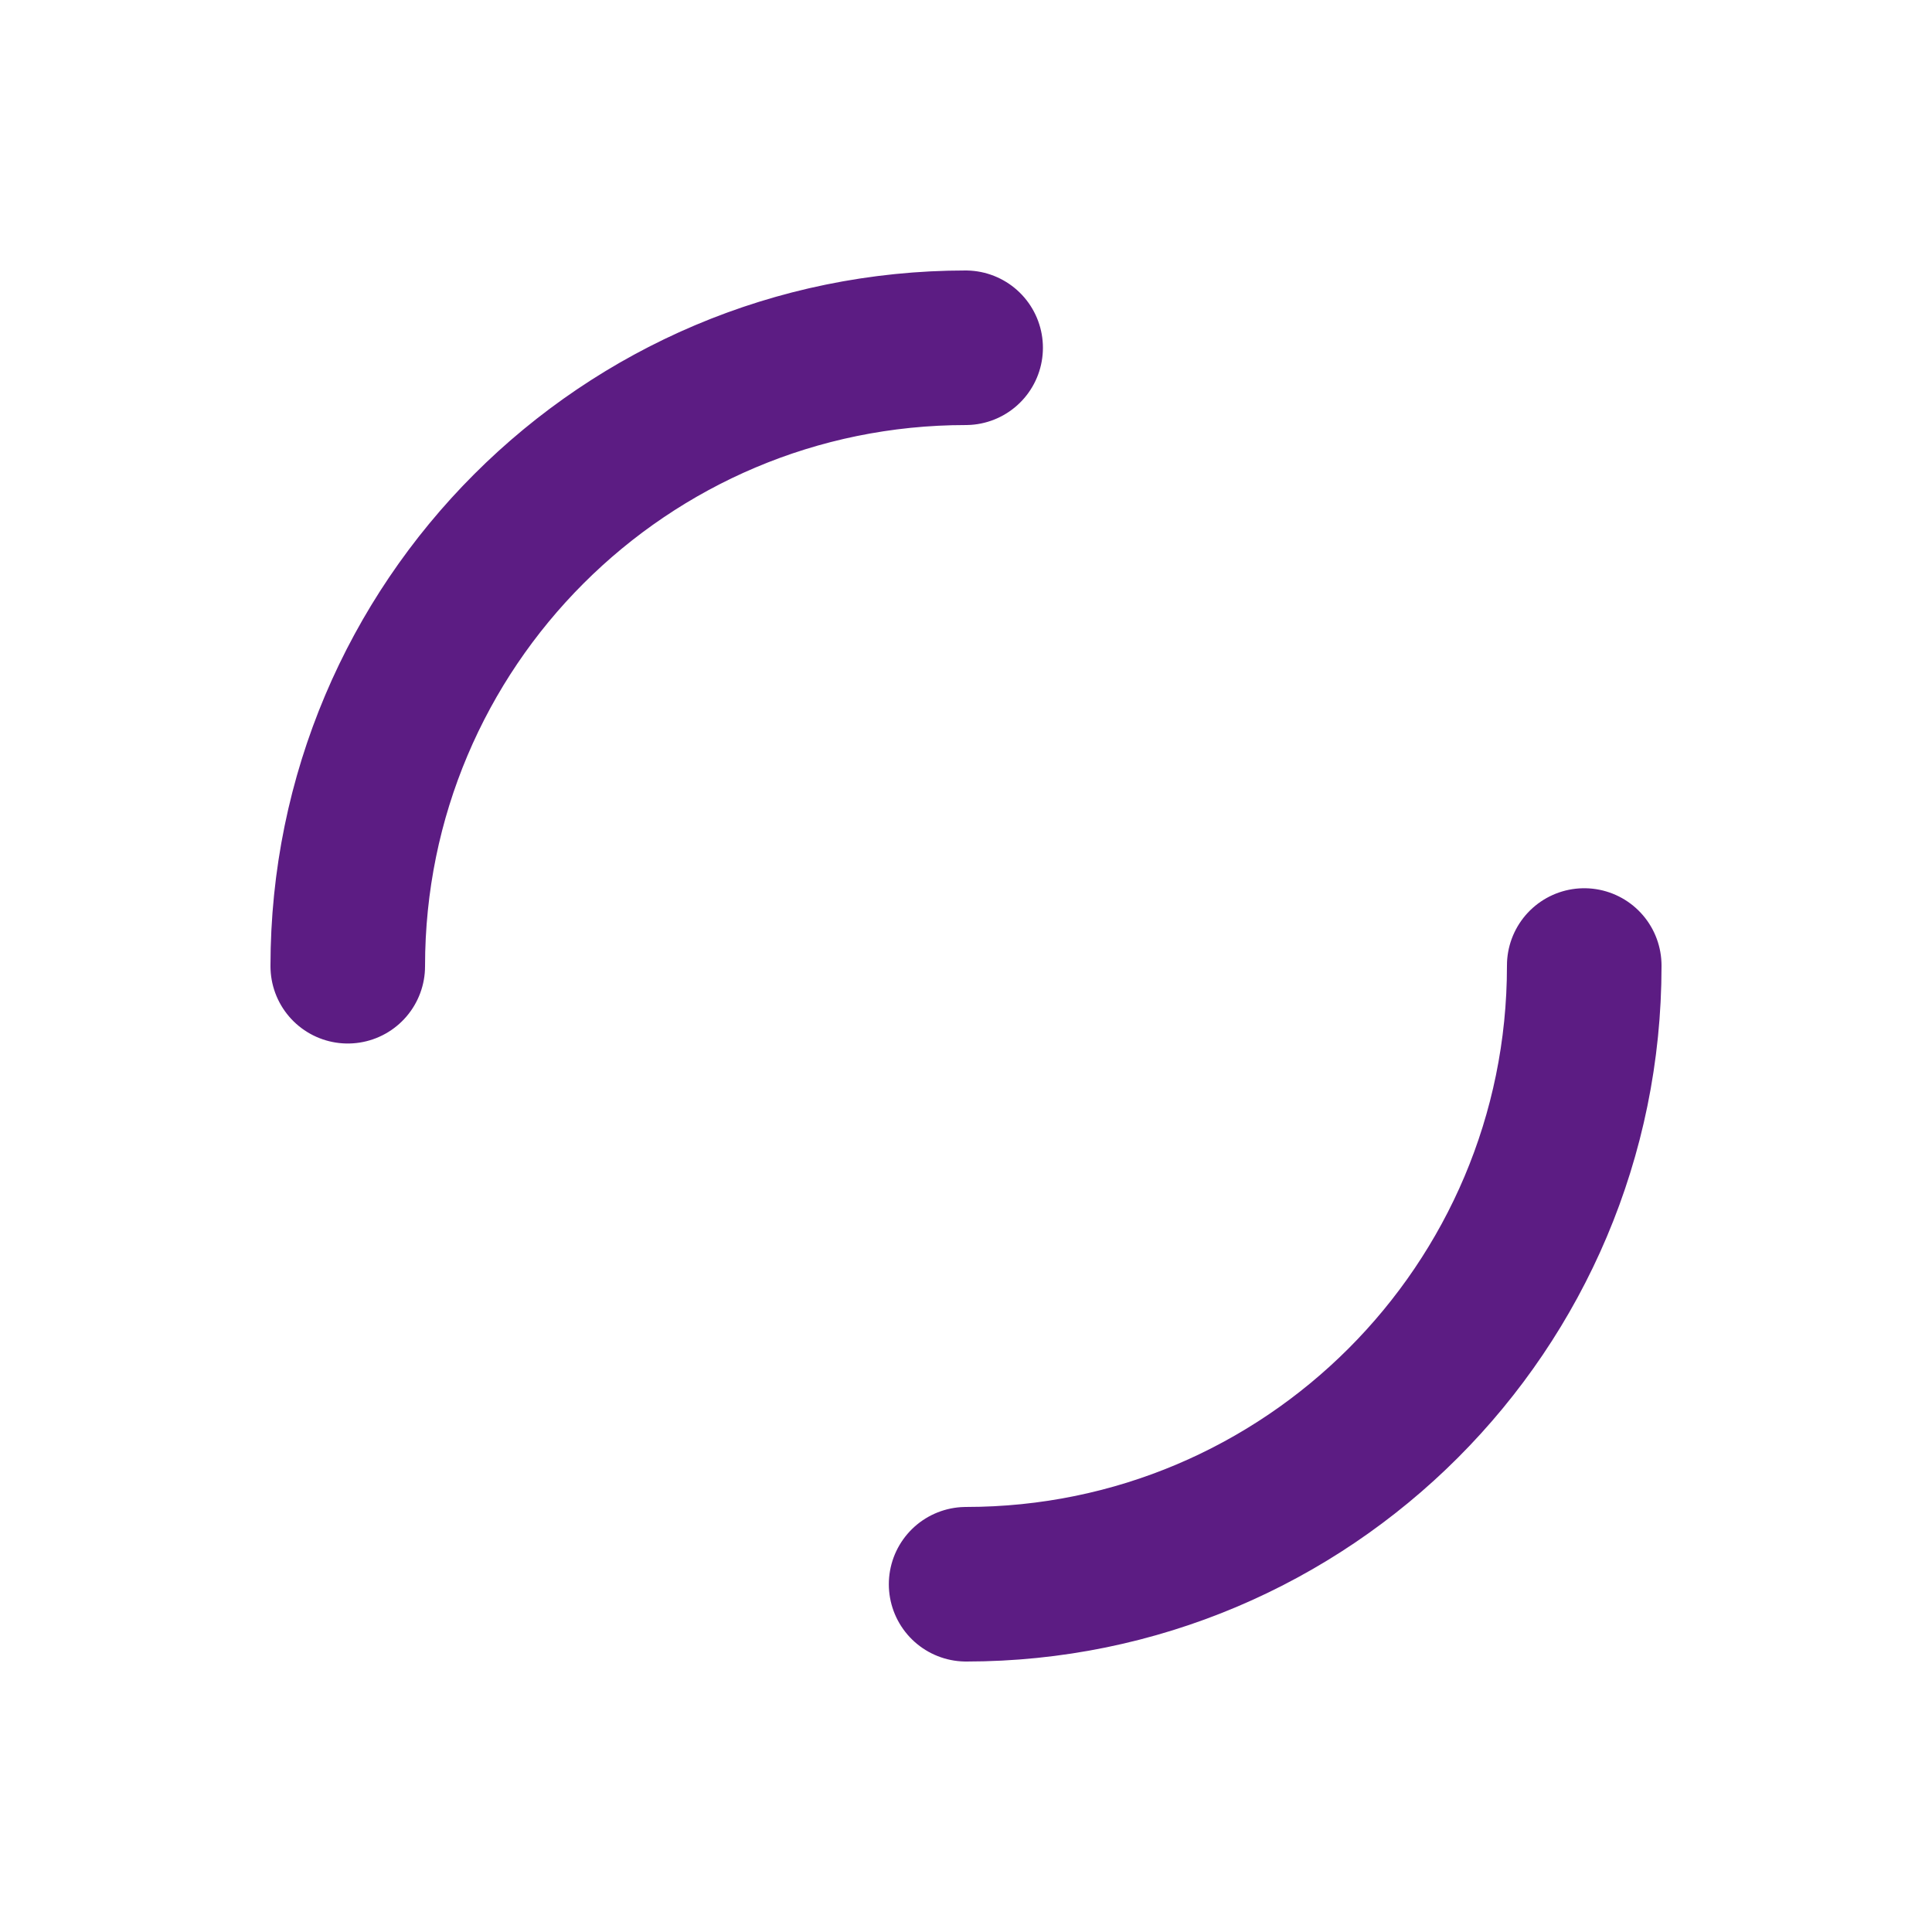
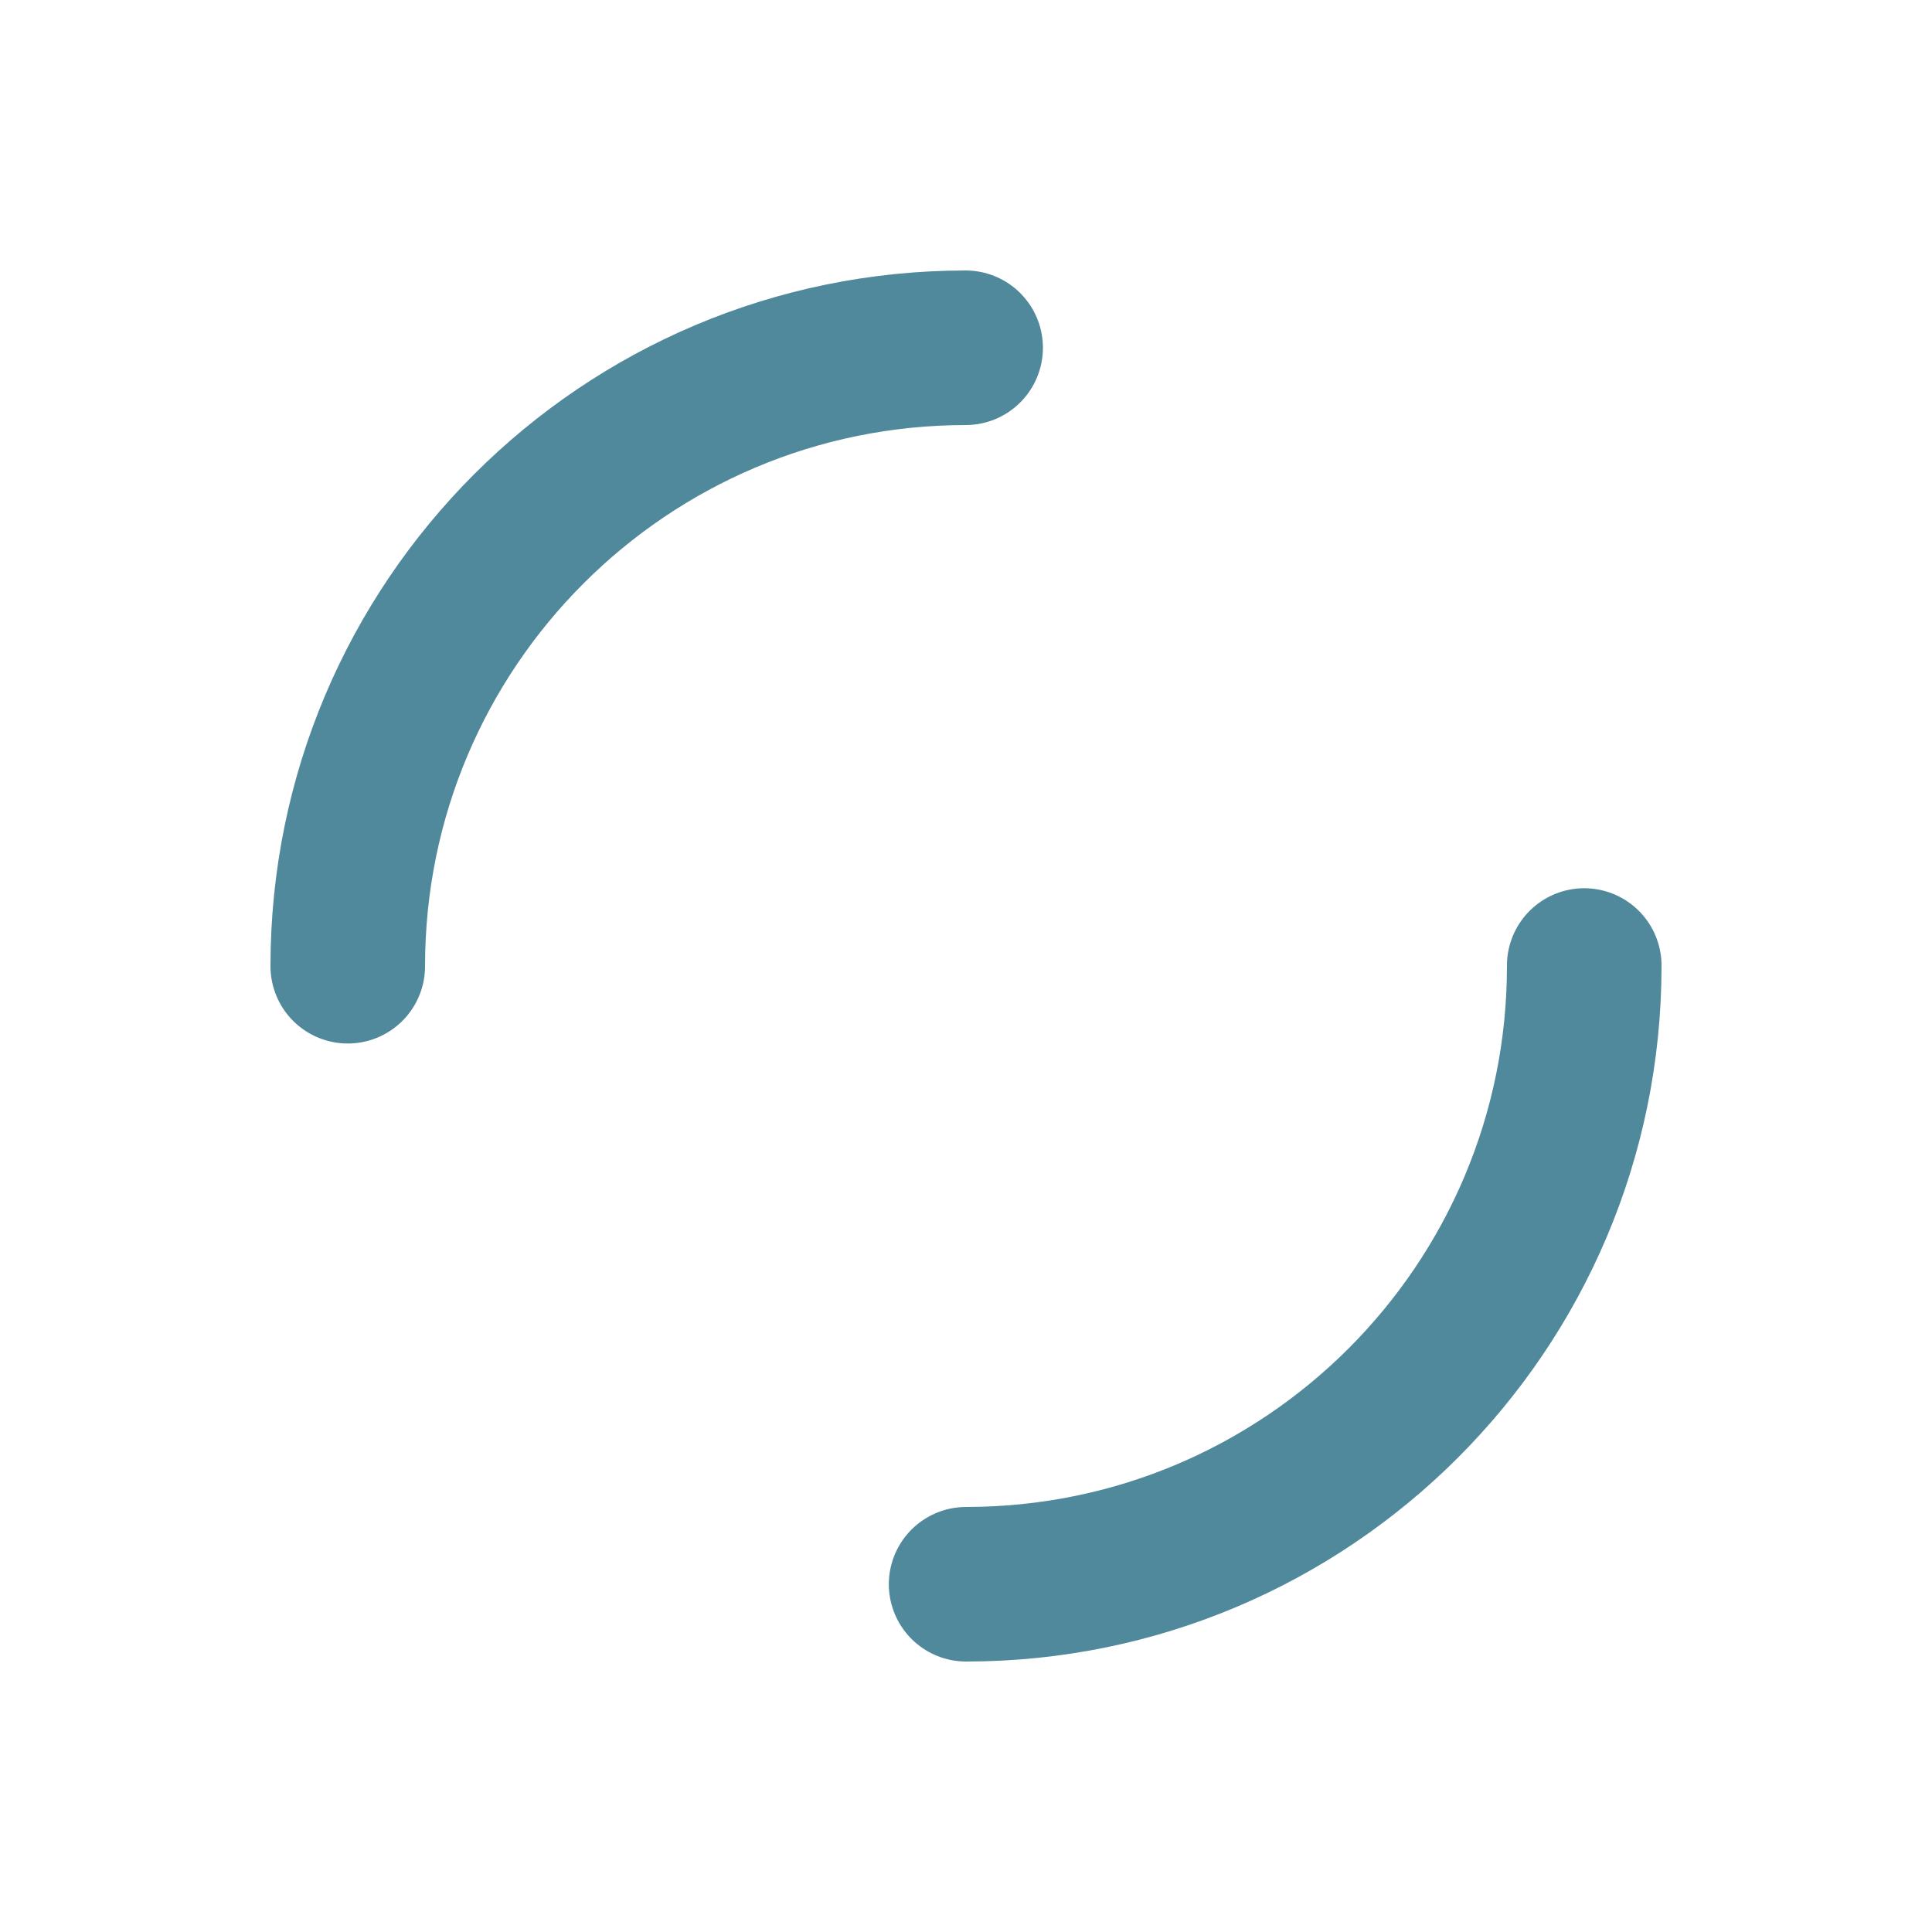
- <svg xmlns="http://www.w3.org/2000/svg" style="margin: auto; background: none; display: block; shape-rendering: auto;" width="101px" height="101px" viewBox="0 0 100 100" preserveAspectRatio="xMidYMid">
-   <circle cx="50" cy="50" r="32" stroke-width="8" stroke="#5c1c83" stroke-dasharray="50.265 50.265" fill="none" stroke-linecap="round">
+ <svg xmlns="http://www.w3.org/2000/svg" style="margin: auto; background: none; display: block; shape-rendering: auto;" width="94px" height="94px" viewBox="0 0 100 100" preserveAspectRatio="xMidYMid">
+   <circle cx="50" cy="50" r="32" stroke-width="8" stroke="#50899c" stroke-dasharray="50.265 50.265" fill="none" stroke-linecap="round">
    <animateTransform attributeName="transform" type="rotate" repeatCount="indefinite" dur="1s" keyTimes="0;1" values="0 50 50;360 50 50" />
  </circle>
</svg>
